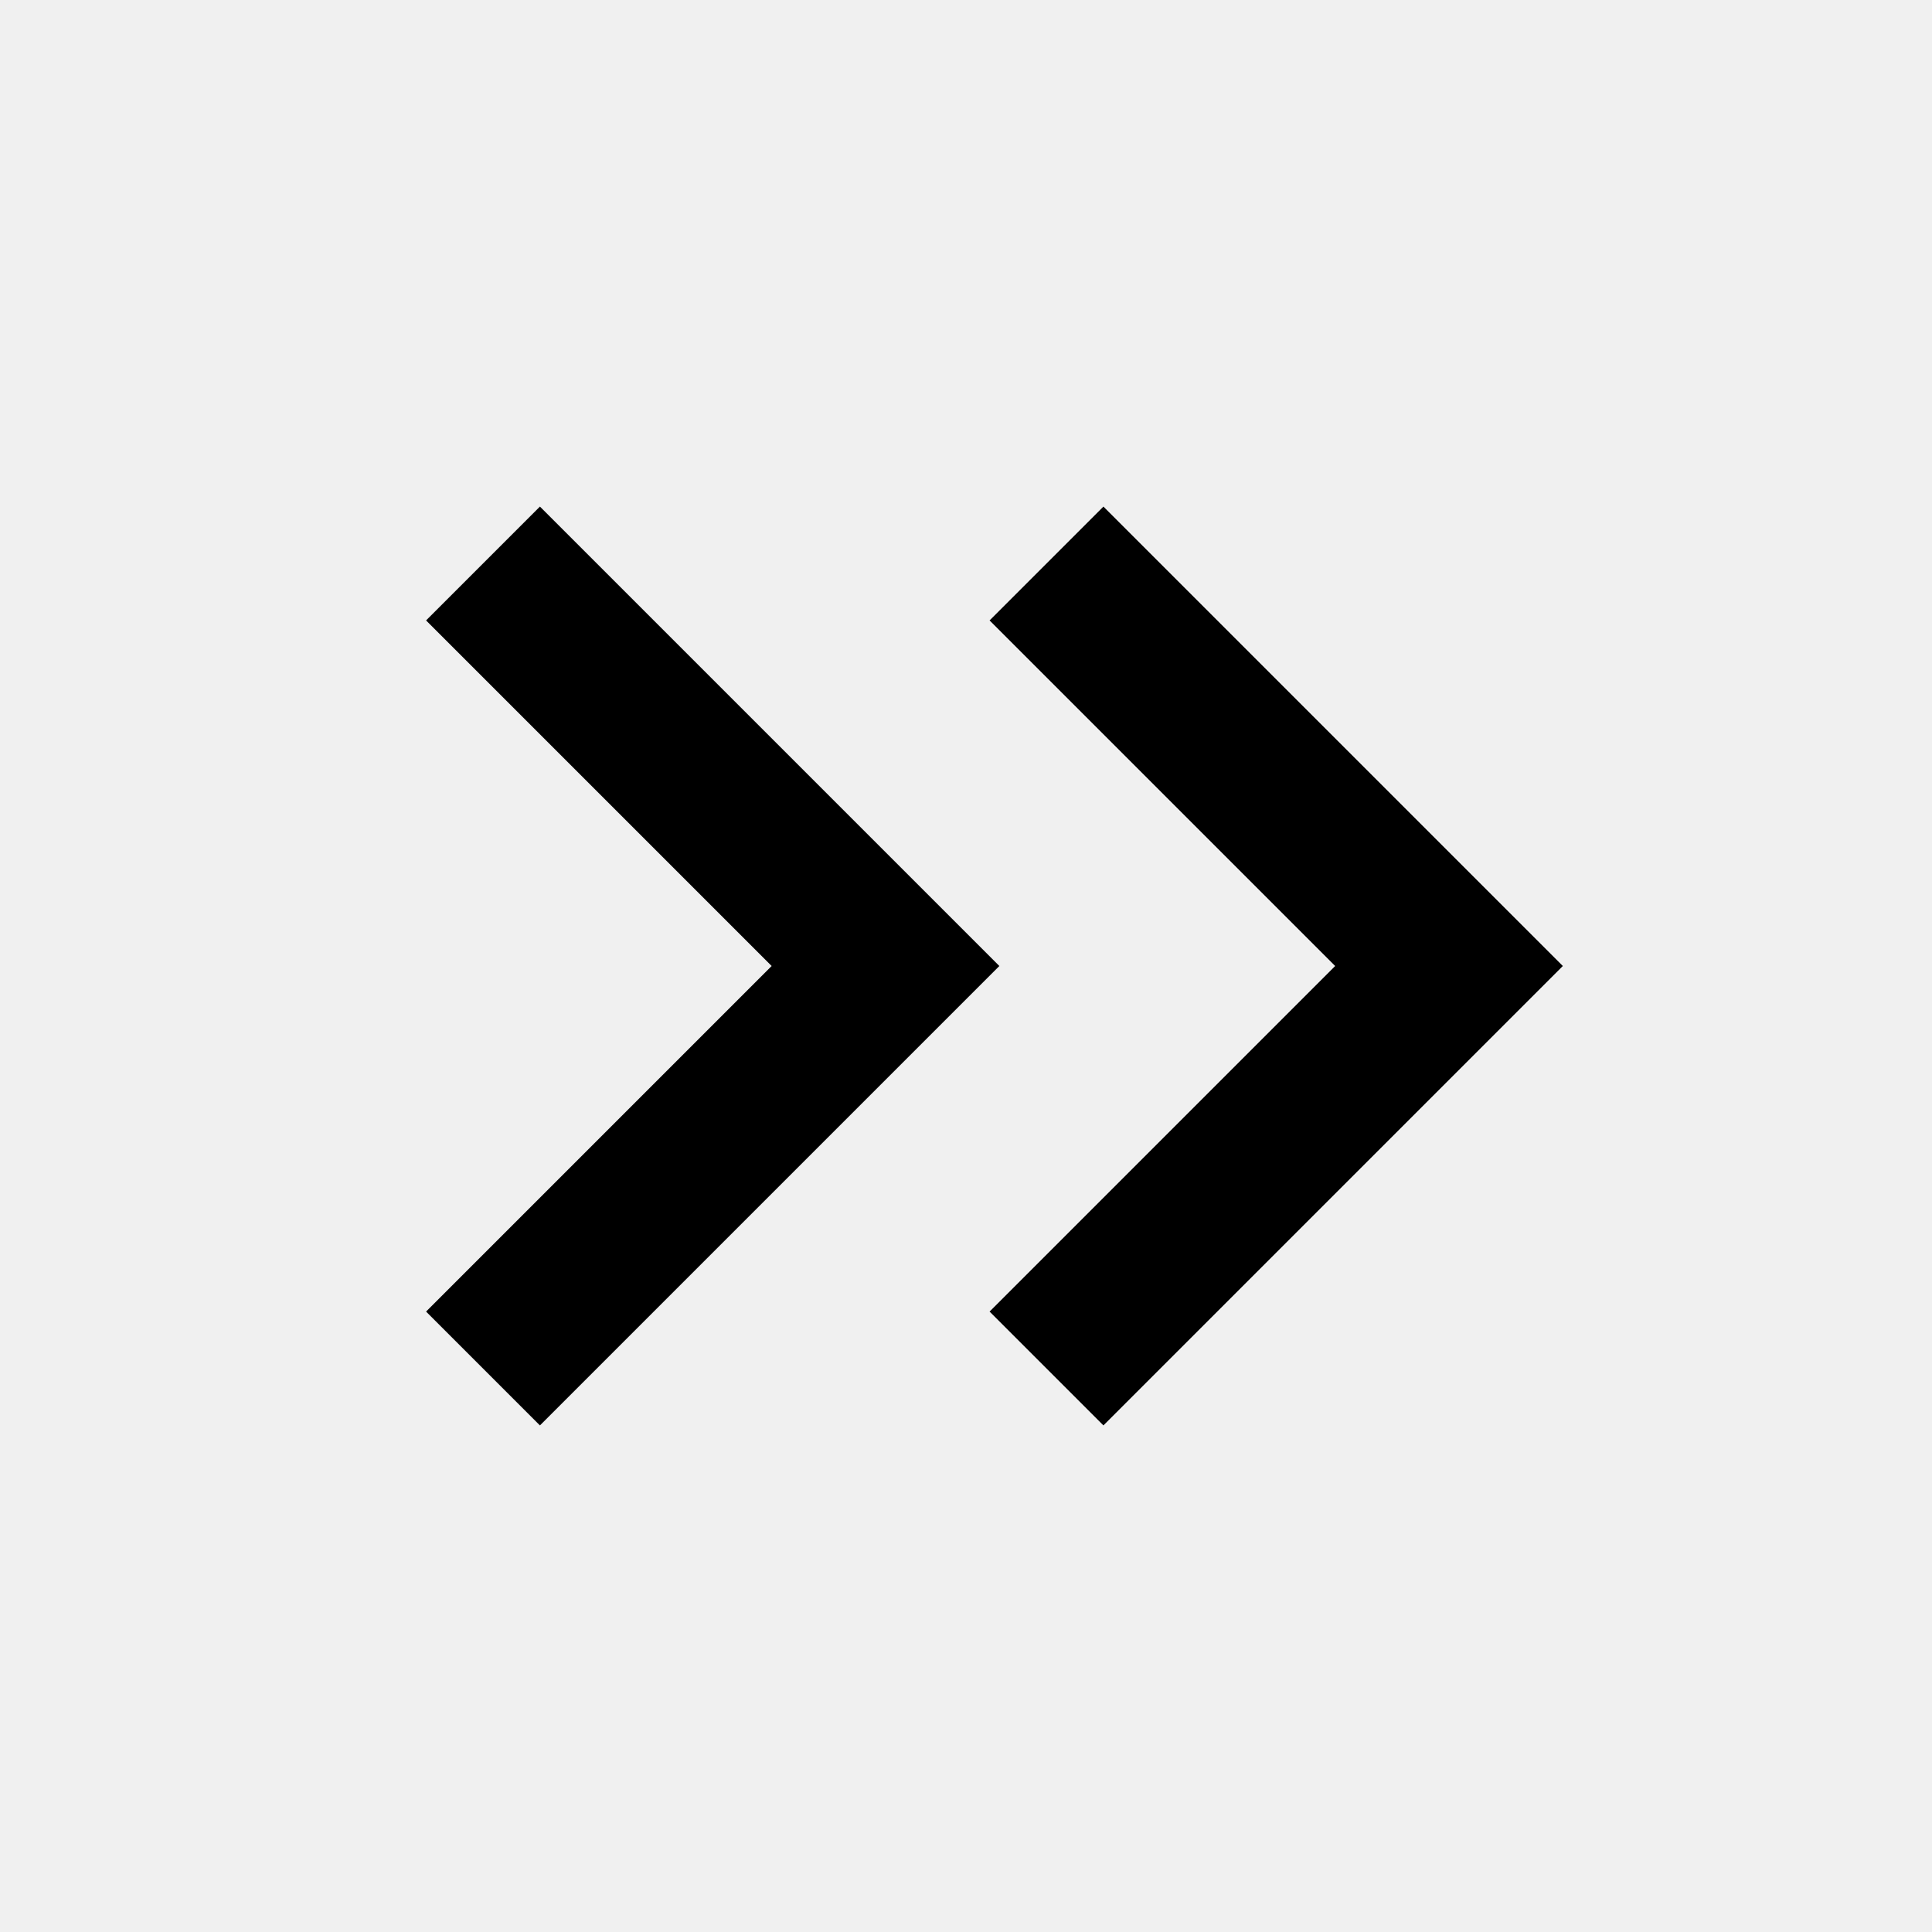
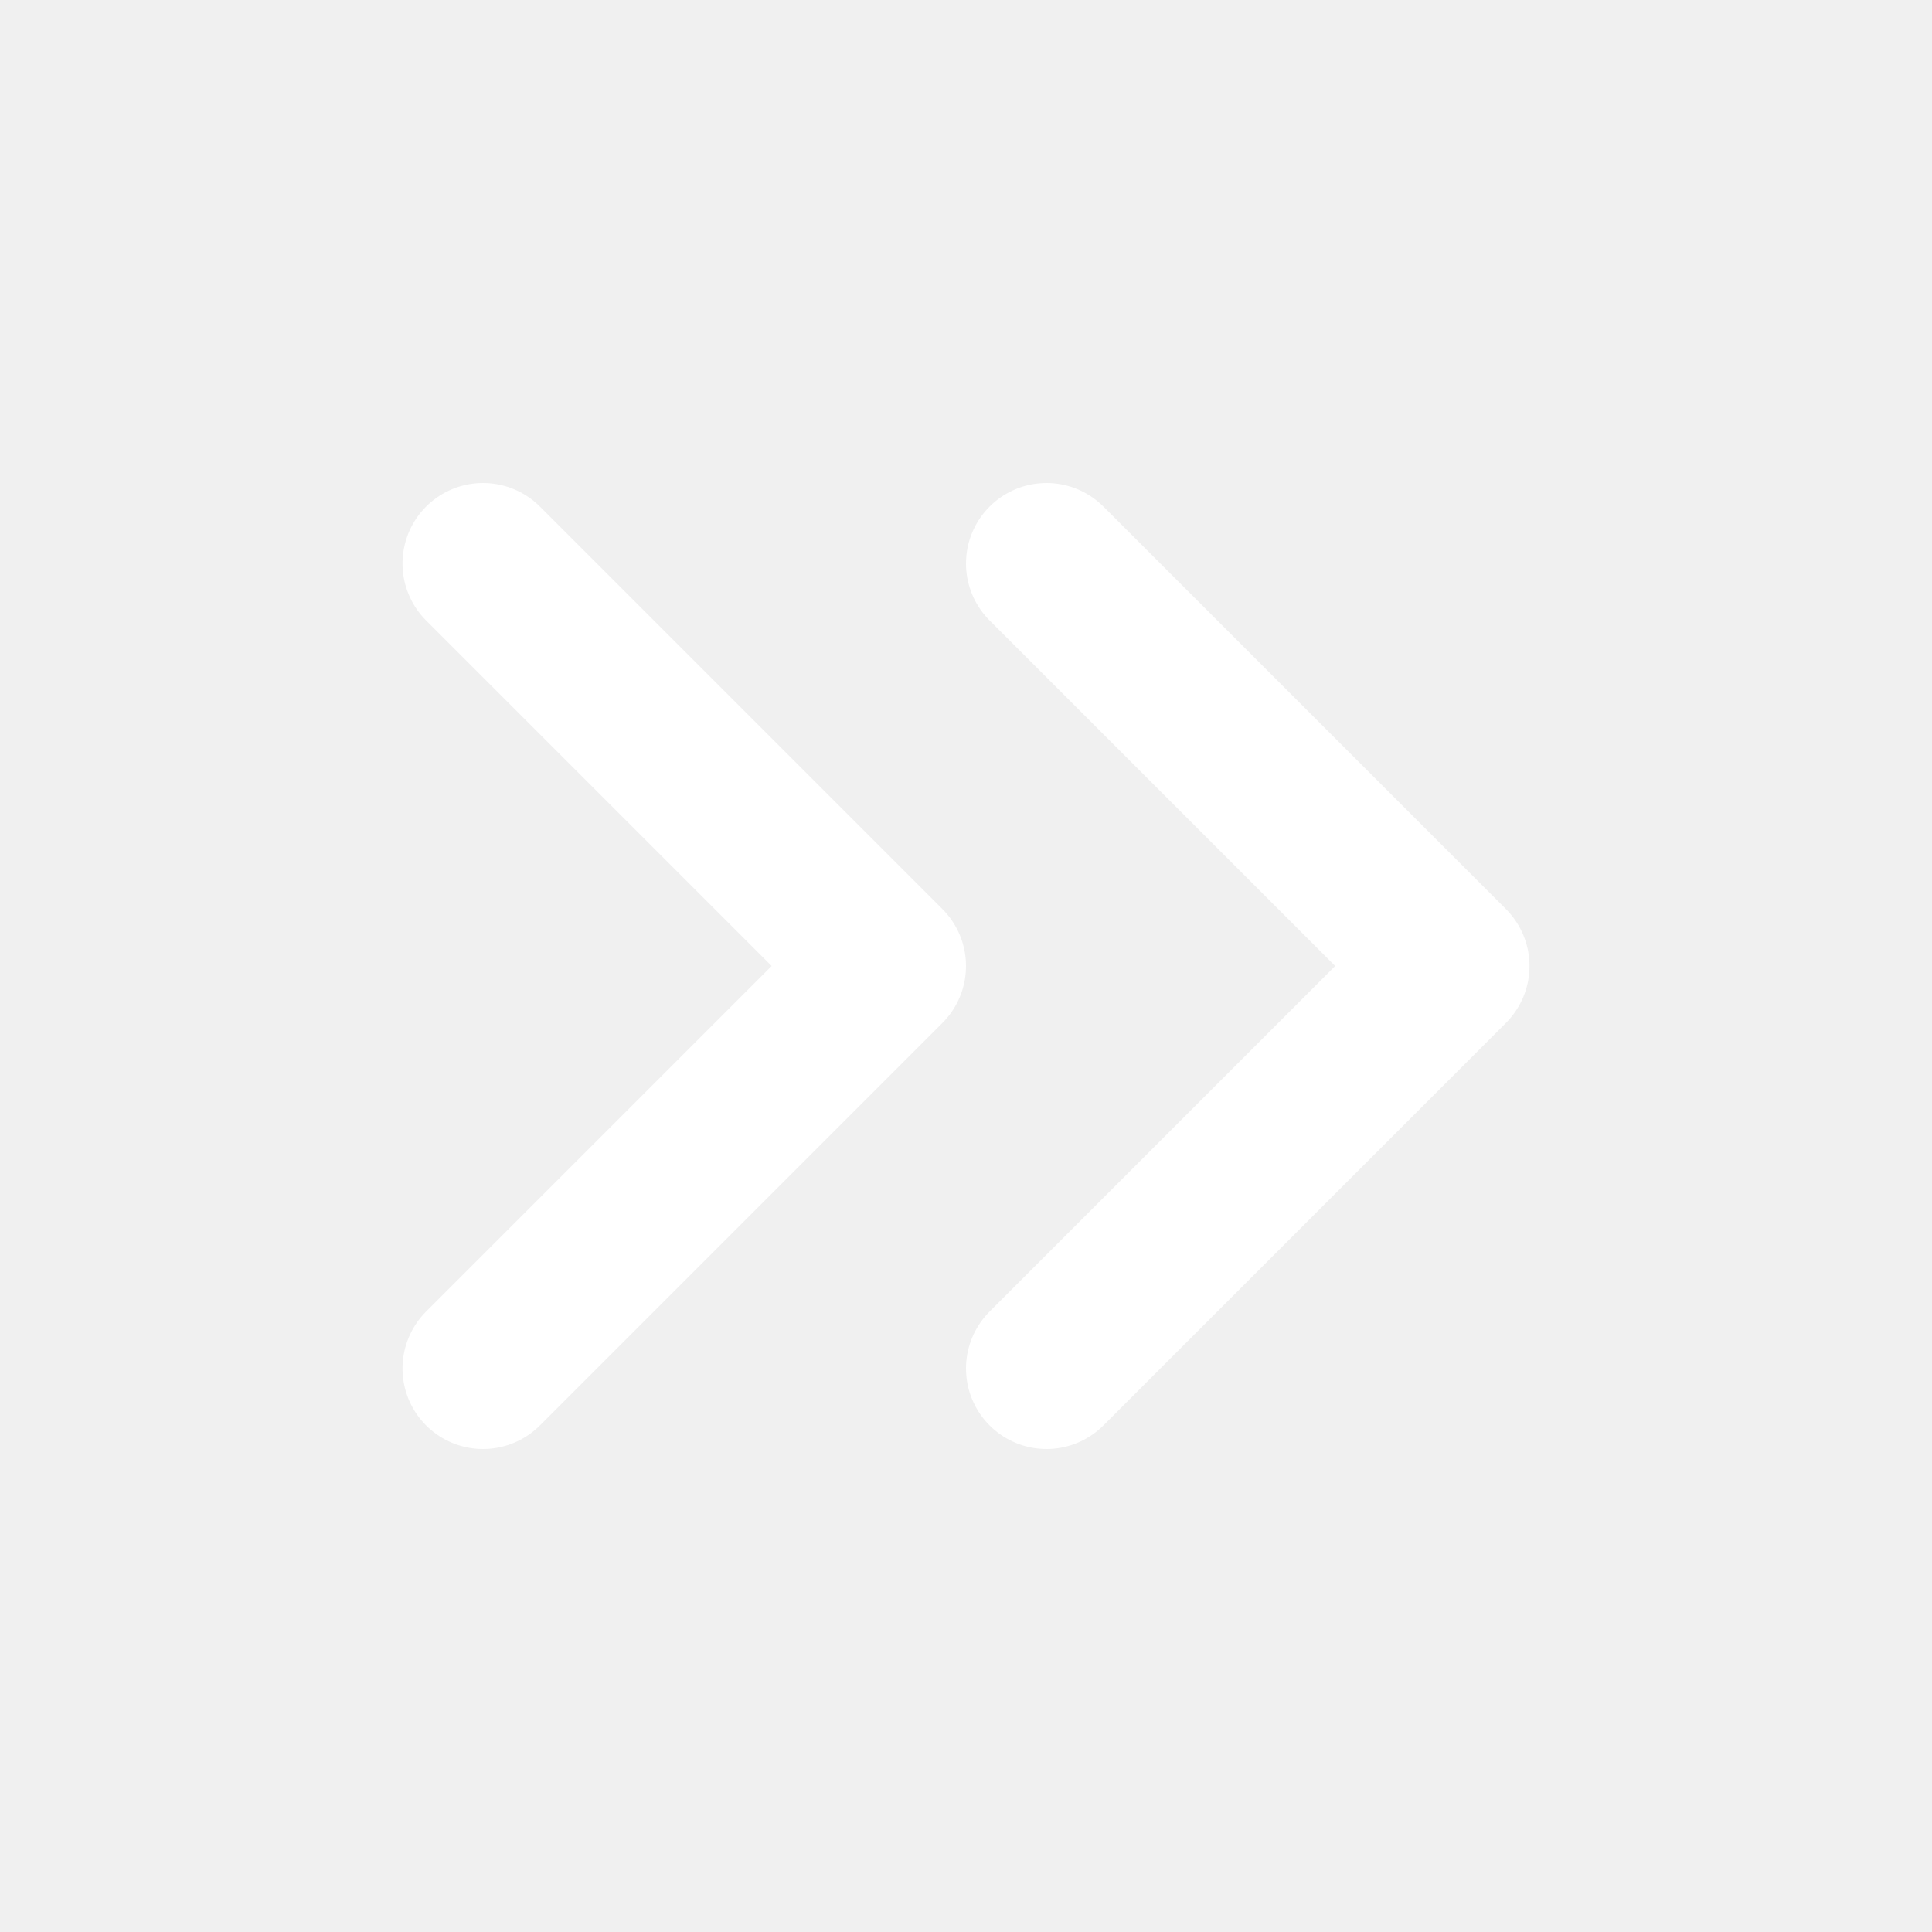
- <svg xmlns="http://www.w3.org/2000/svg" width="64" height="64" viewBox="0 0 24 24" fill="none" stroke="currentColor" stroke-width="2">
+ <svg xmlns="http://www.w3.org/2000/svg" width="24" height="24" viewBox="0 0 24 24" fill="none" stroke="white" stroke-width="2" stroke-linecap="round" stroke-linejoin="round" class="feather feather-chevrons-right">
  <polyline points="13 17 18 12 13 7" />
  <polyline points="6 17 11 12 6 7" />
</svg>
